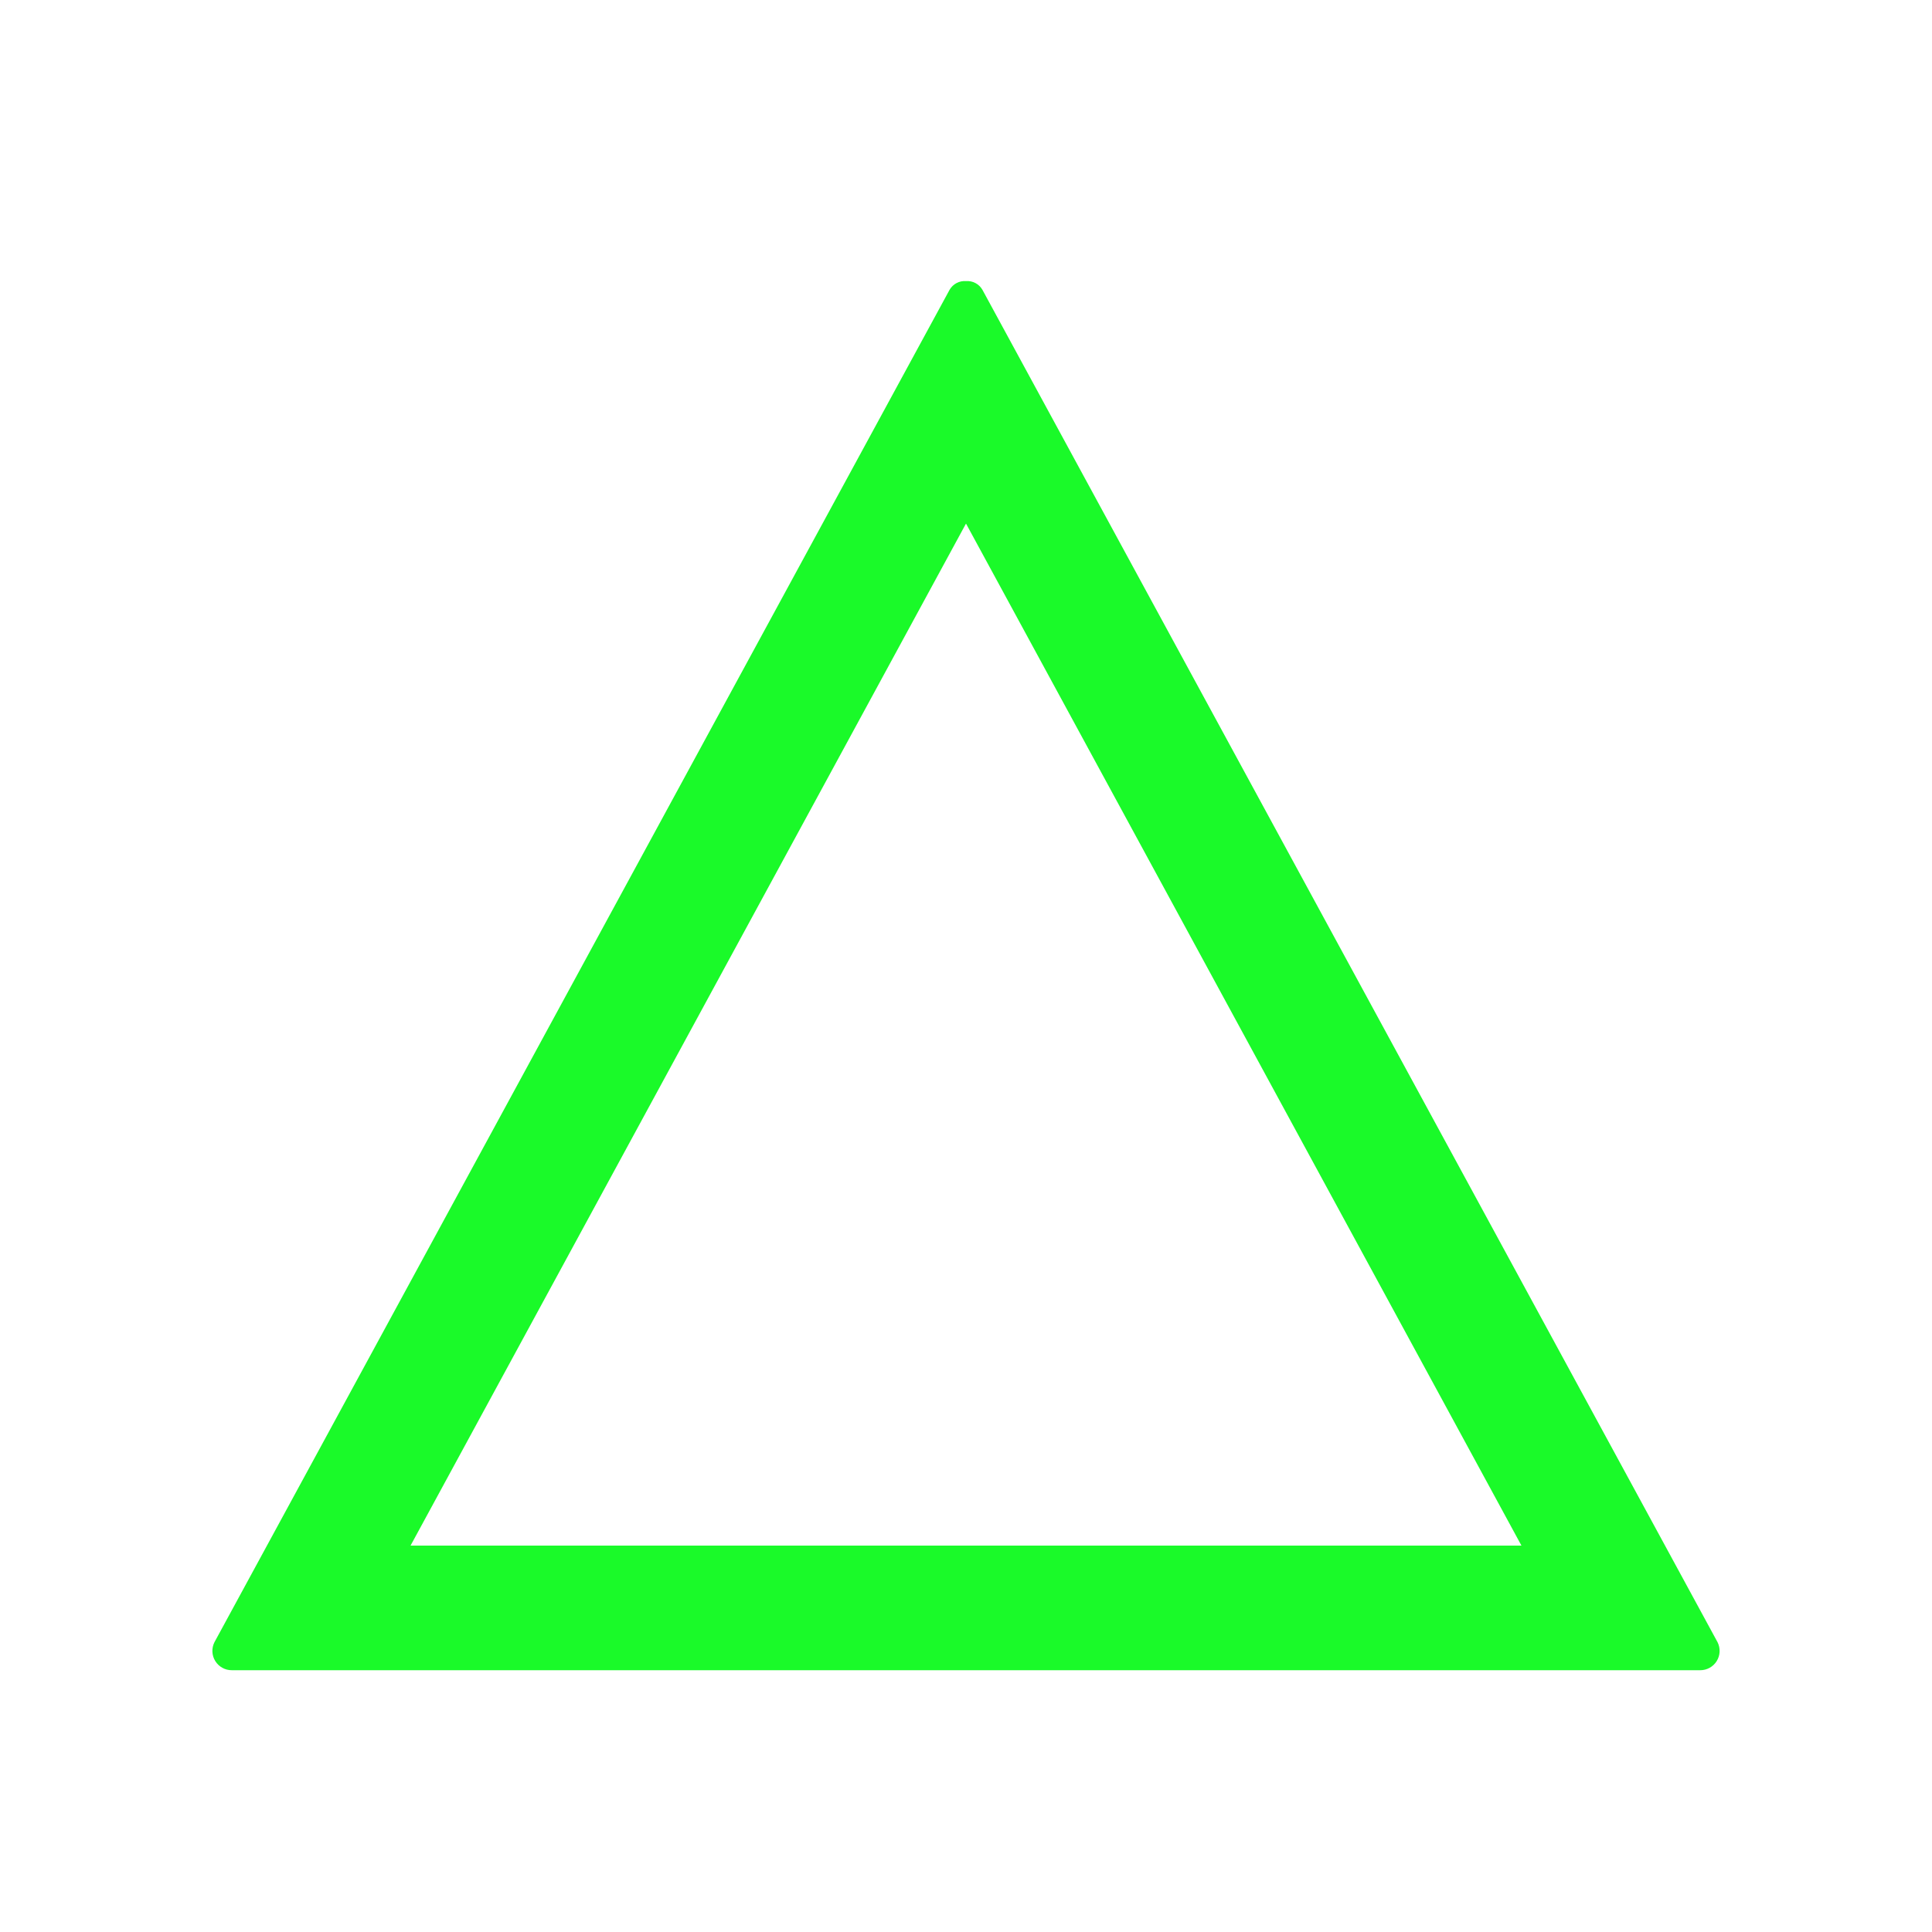
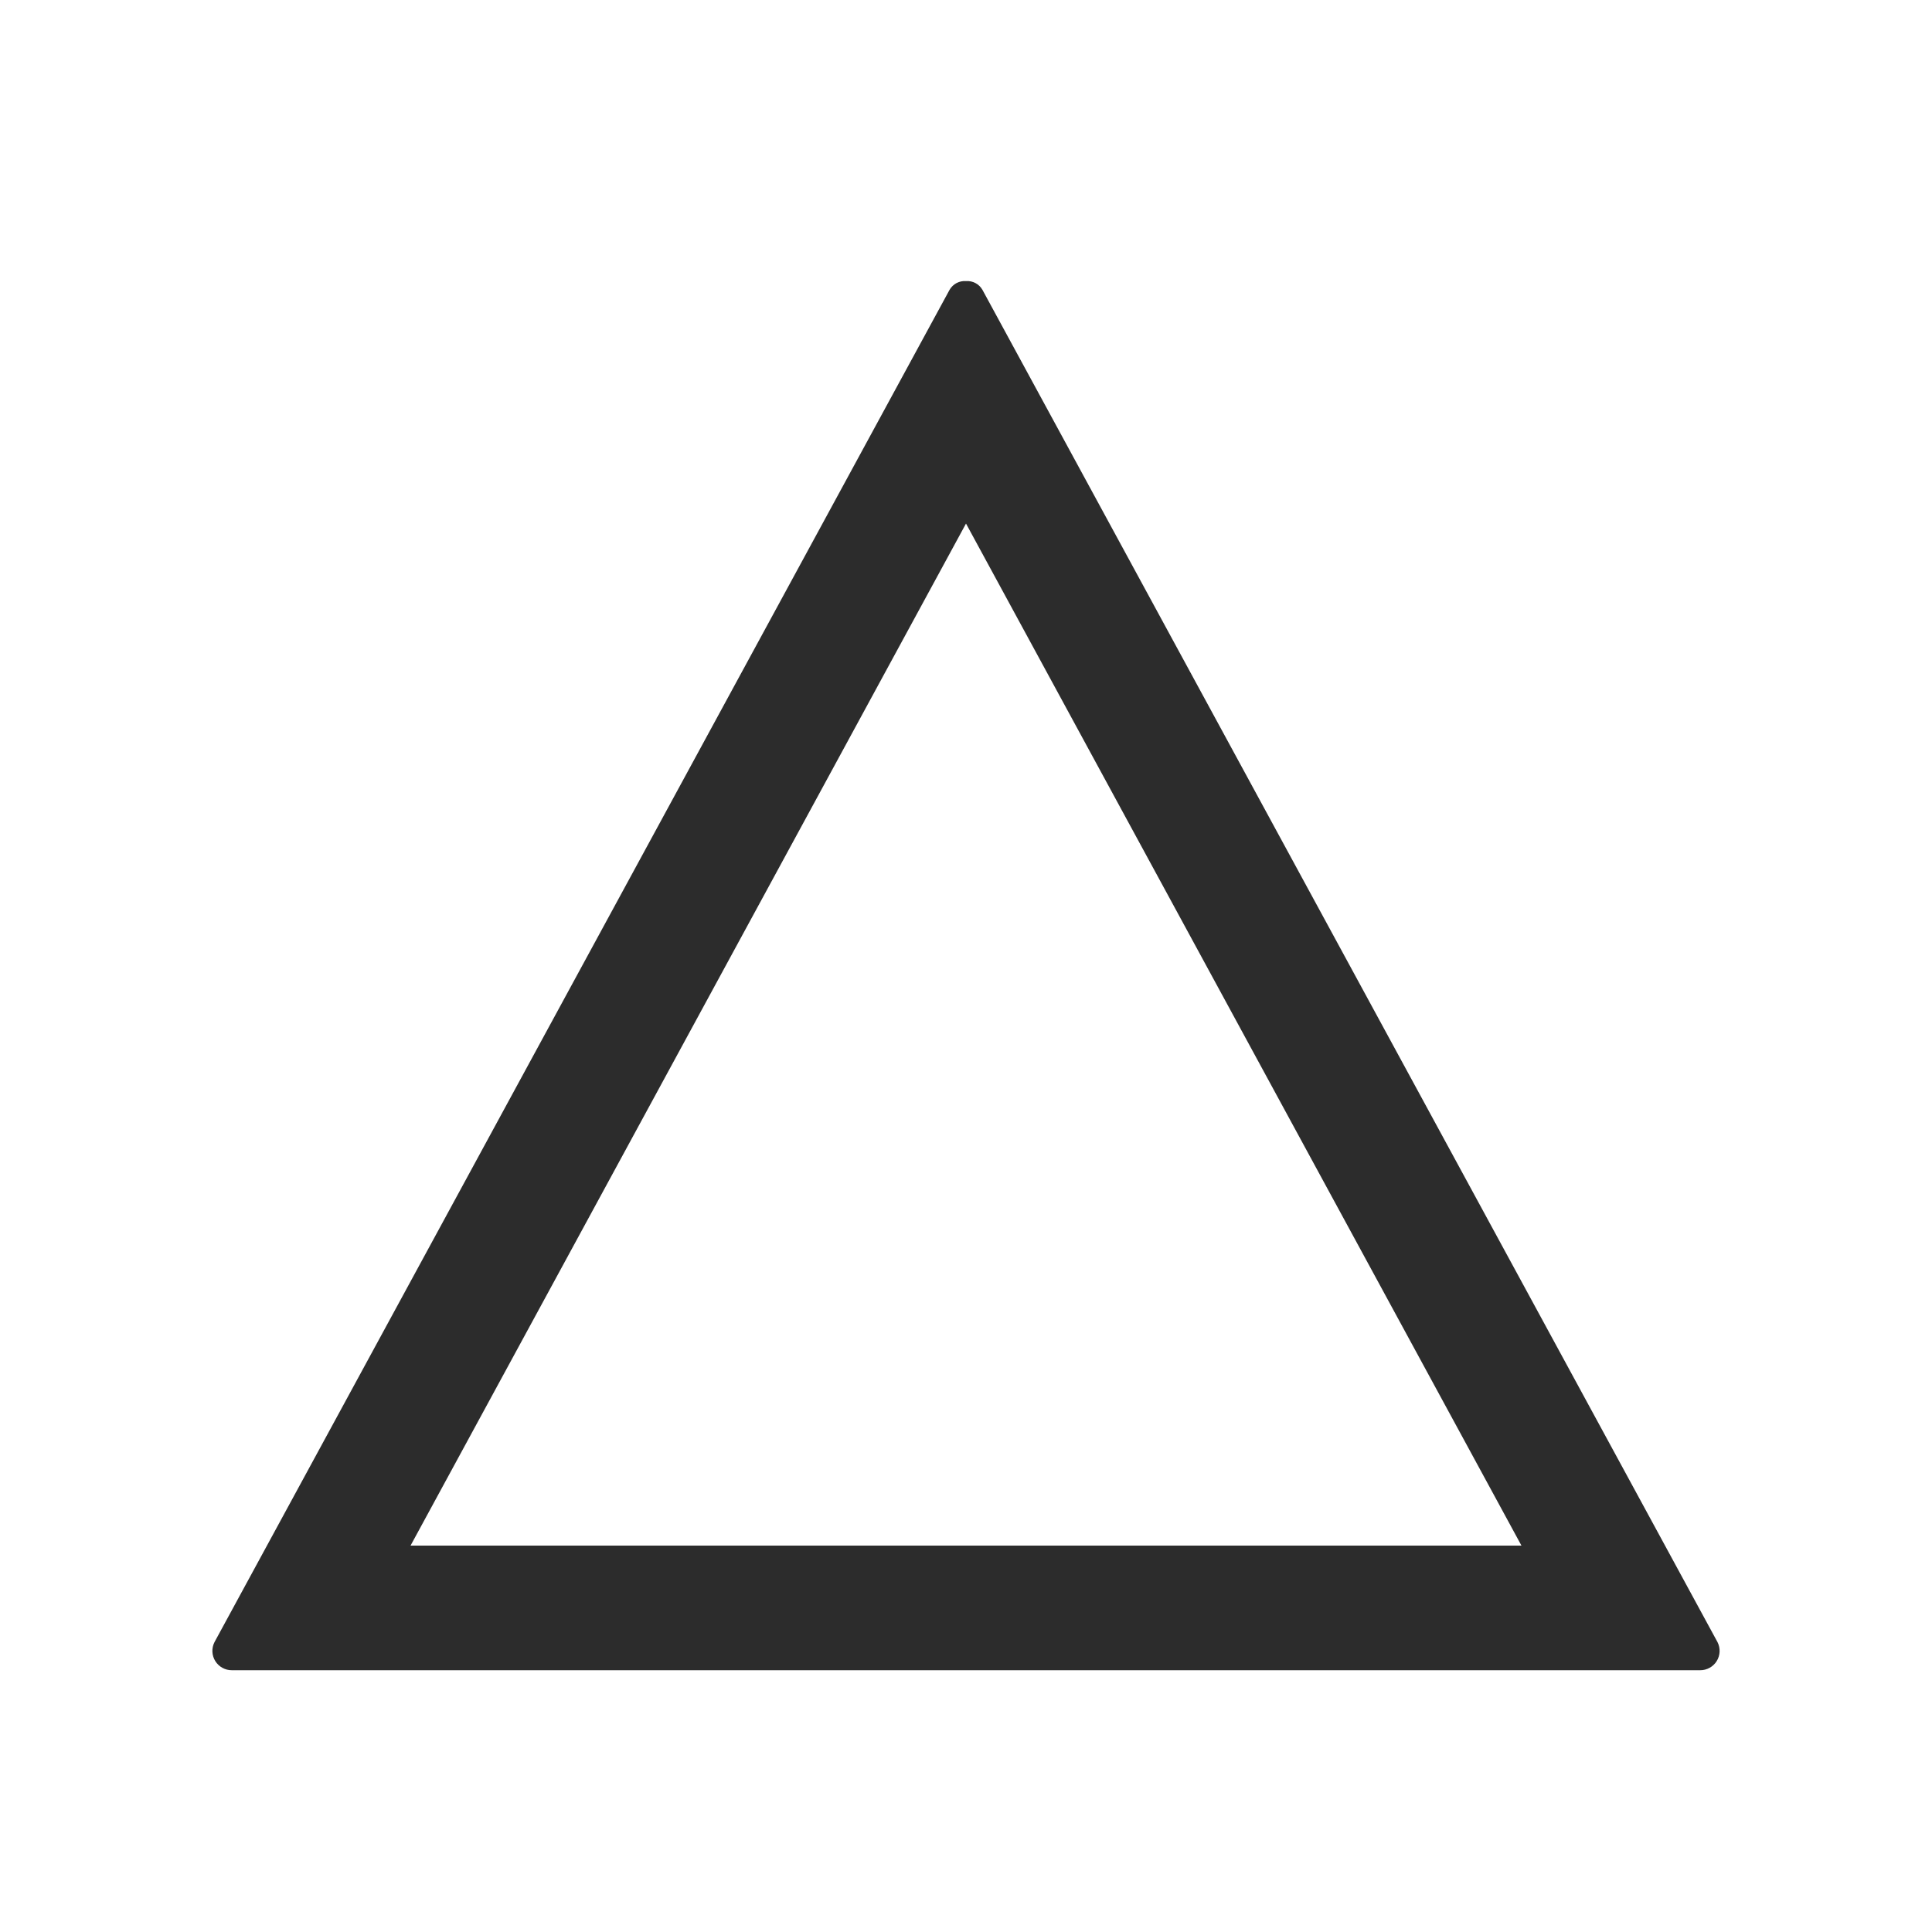
- <svg xmlns="http://www.w3.org/2000/svg" t="1705732487979" class="icon" viewBox="0 0 1024 1024" version="1.1" p-id="695" width="200" height="200">
-   <path d="M512 277.504L806.4 819.2H217.6L512 277.504m0-128.512a9.216 9.216 0 0 0-8.704 4.608L113.664 870.4a10.24 10.24 0 0 0 9.216 14.848h778.24a10.24 10.24 0 0 0 9.216-14.848L520.704 153.6a9.216 9.216 0 0 0-8.704-4.608z" fill="#1afa29" p-id="696" />
+ <svg xmlns="http://www.w3.org/2000/svg" t="1705916129813" class="icon" viewBox="0 0 1024 1024" version="1.1" p-id="821" width="200" height="200">
+   <path d="M512 277.504L806.4 819.2H217.6L512 277.504m0-128.512a9.216 9.216 0 0 0-8.704 4.608L113.664 870.4a10.24 10.24 0 0 0 9.216 14.848h778.24a10.24 10.24 0 0 0 9.216-14.848L520.704 153.6a9.216 9.216 0 0 0-8.704-4.608z" fill="#2c2c2c" p-id="822" />
</svg>
